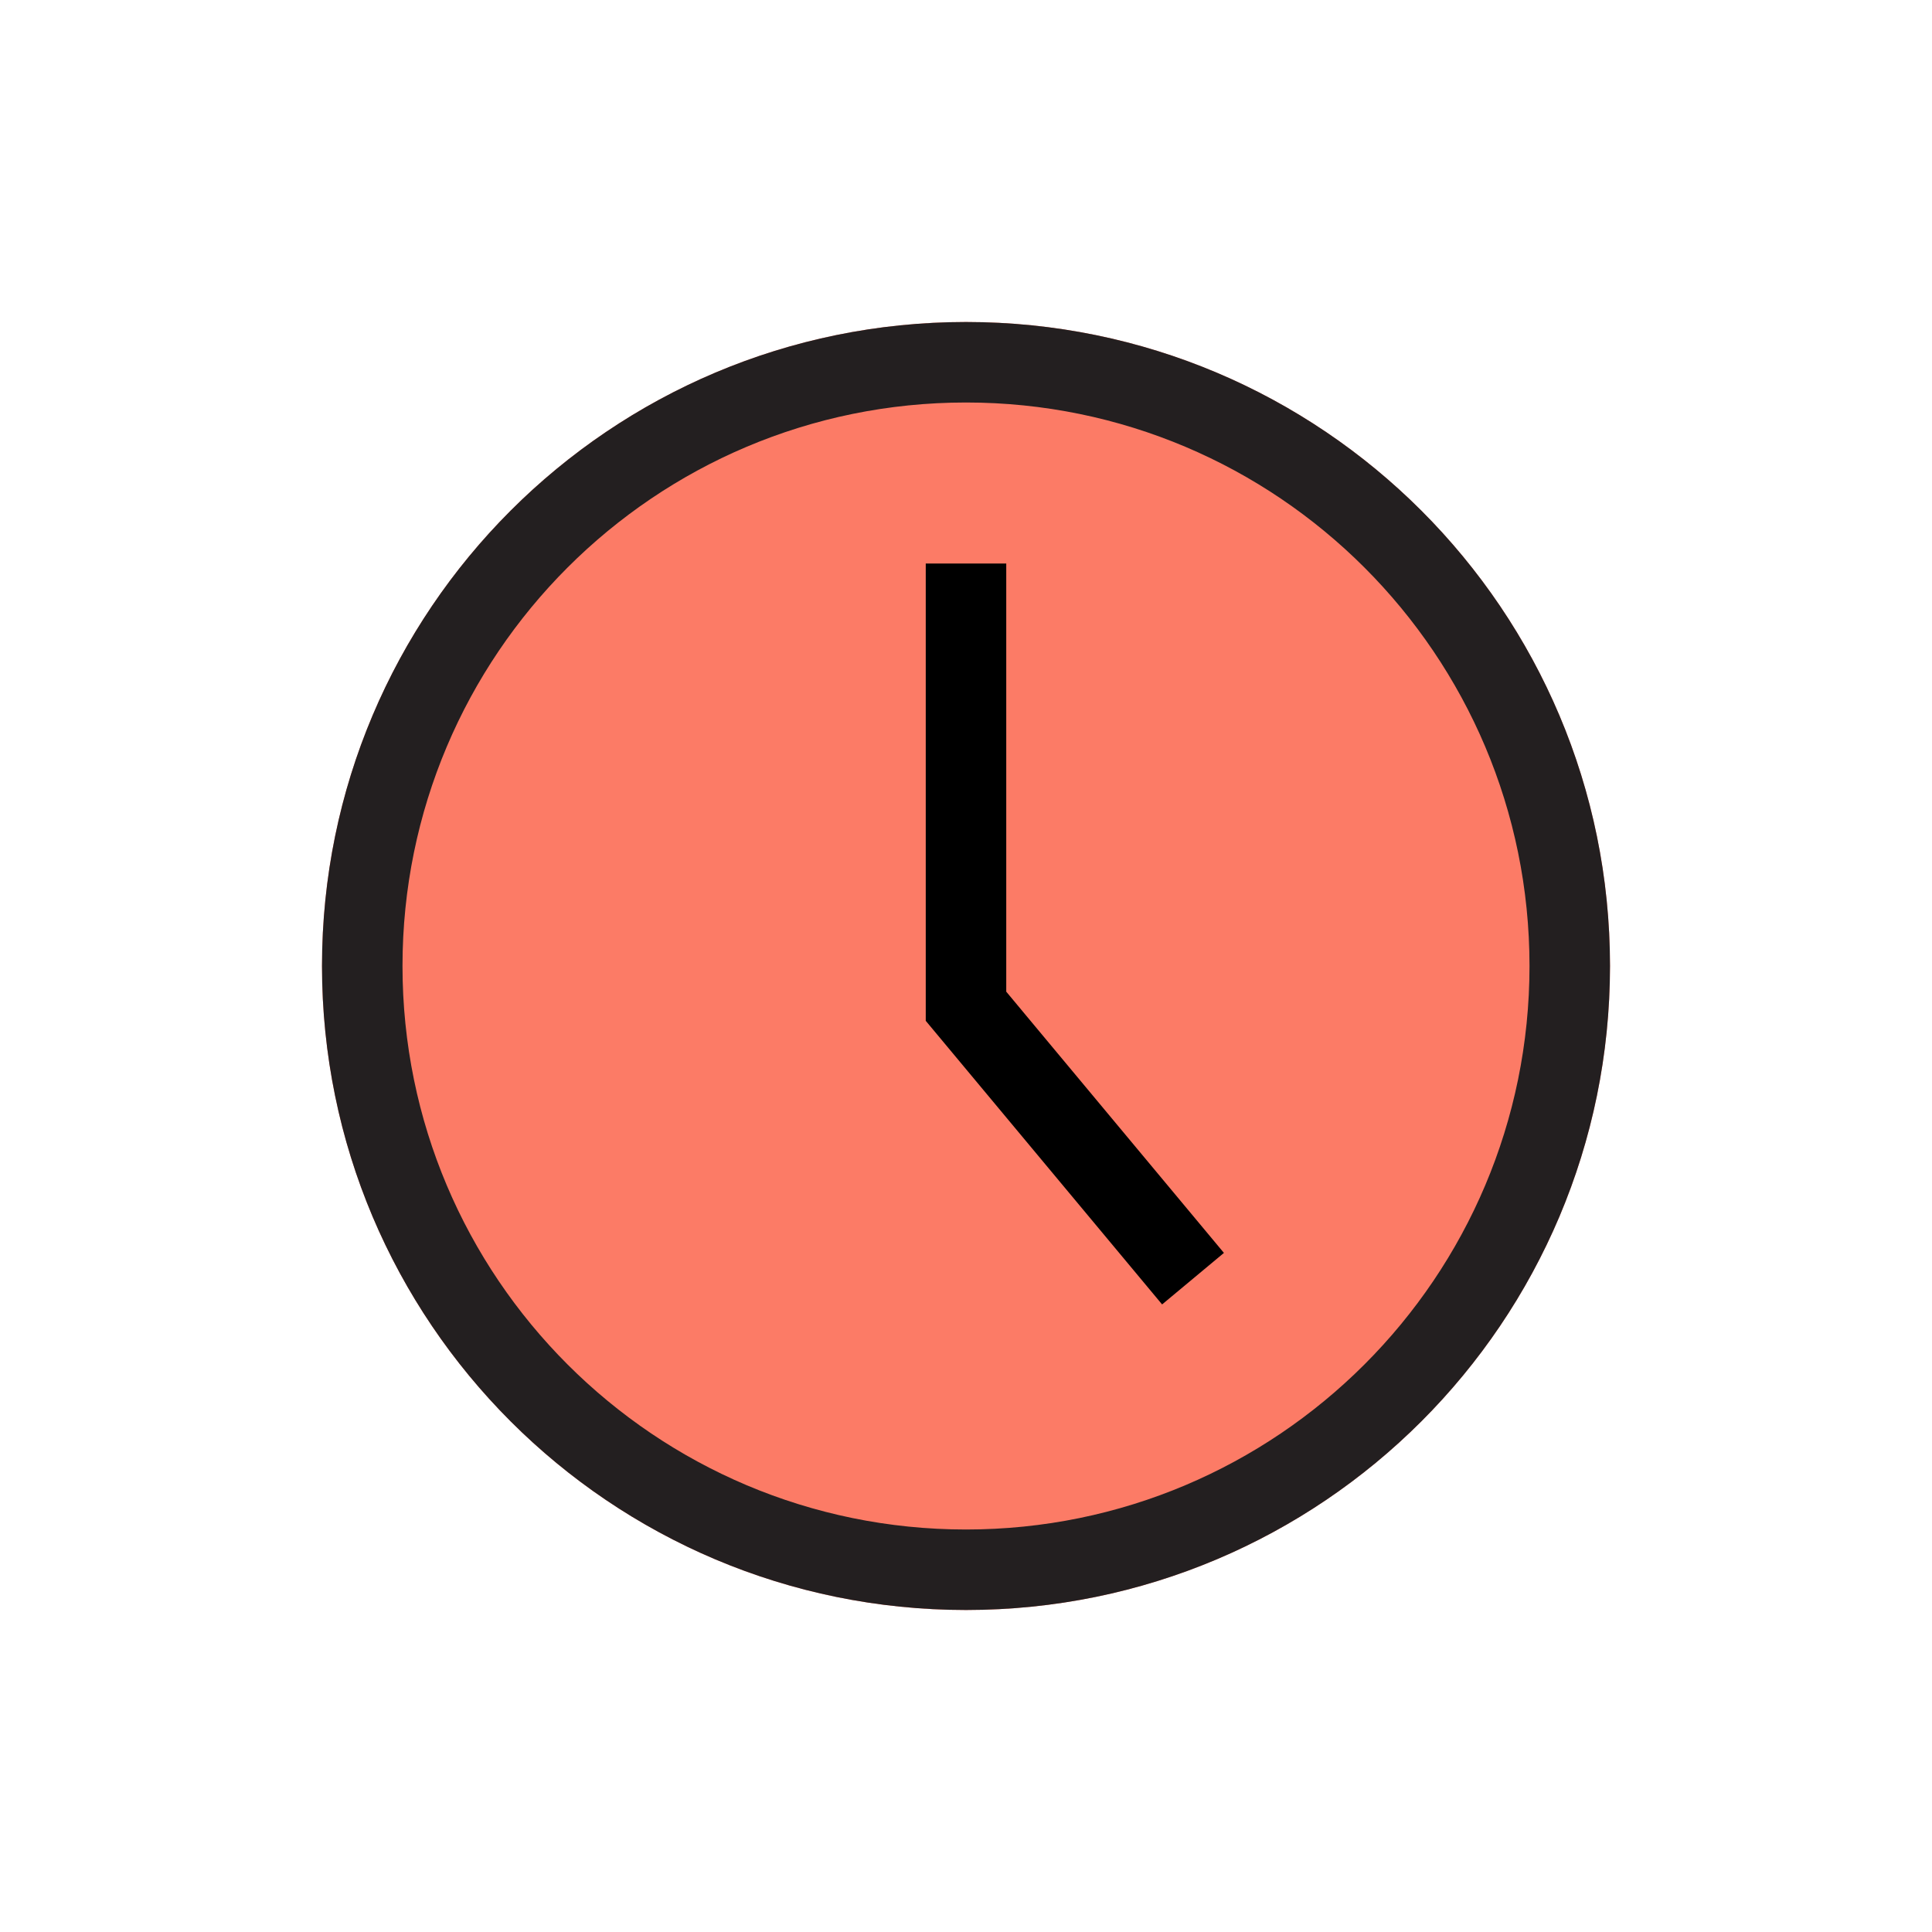
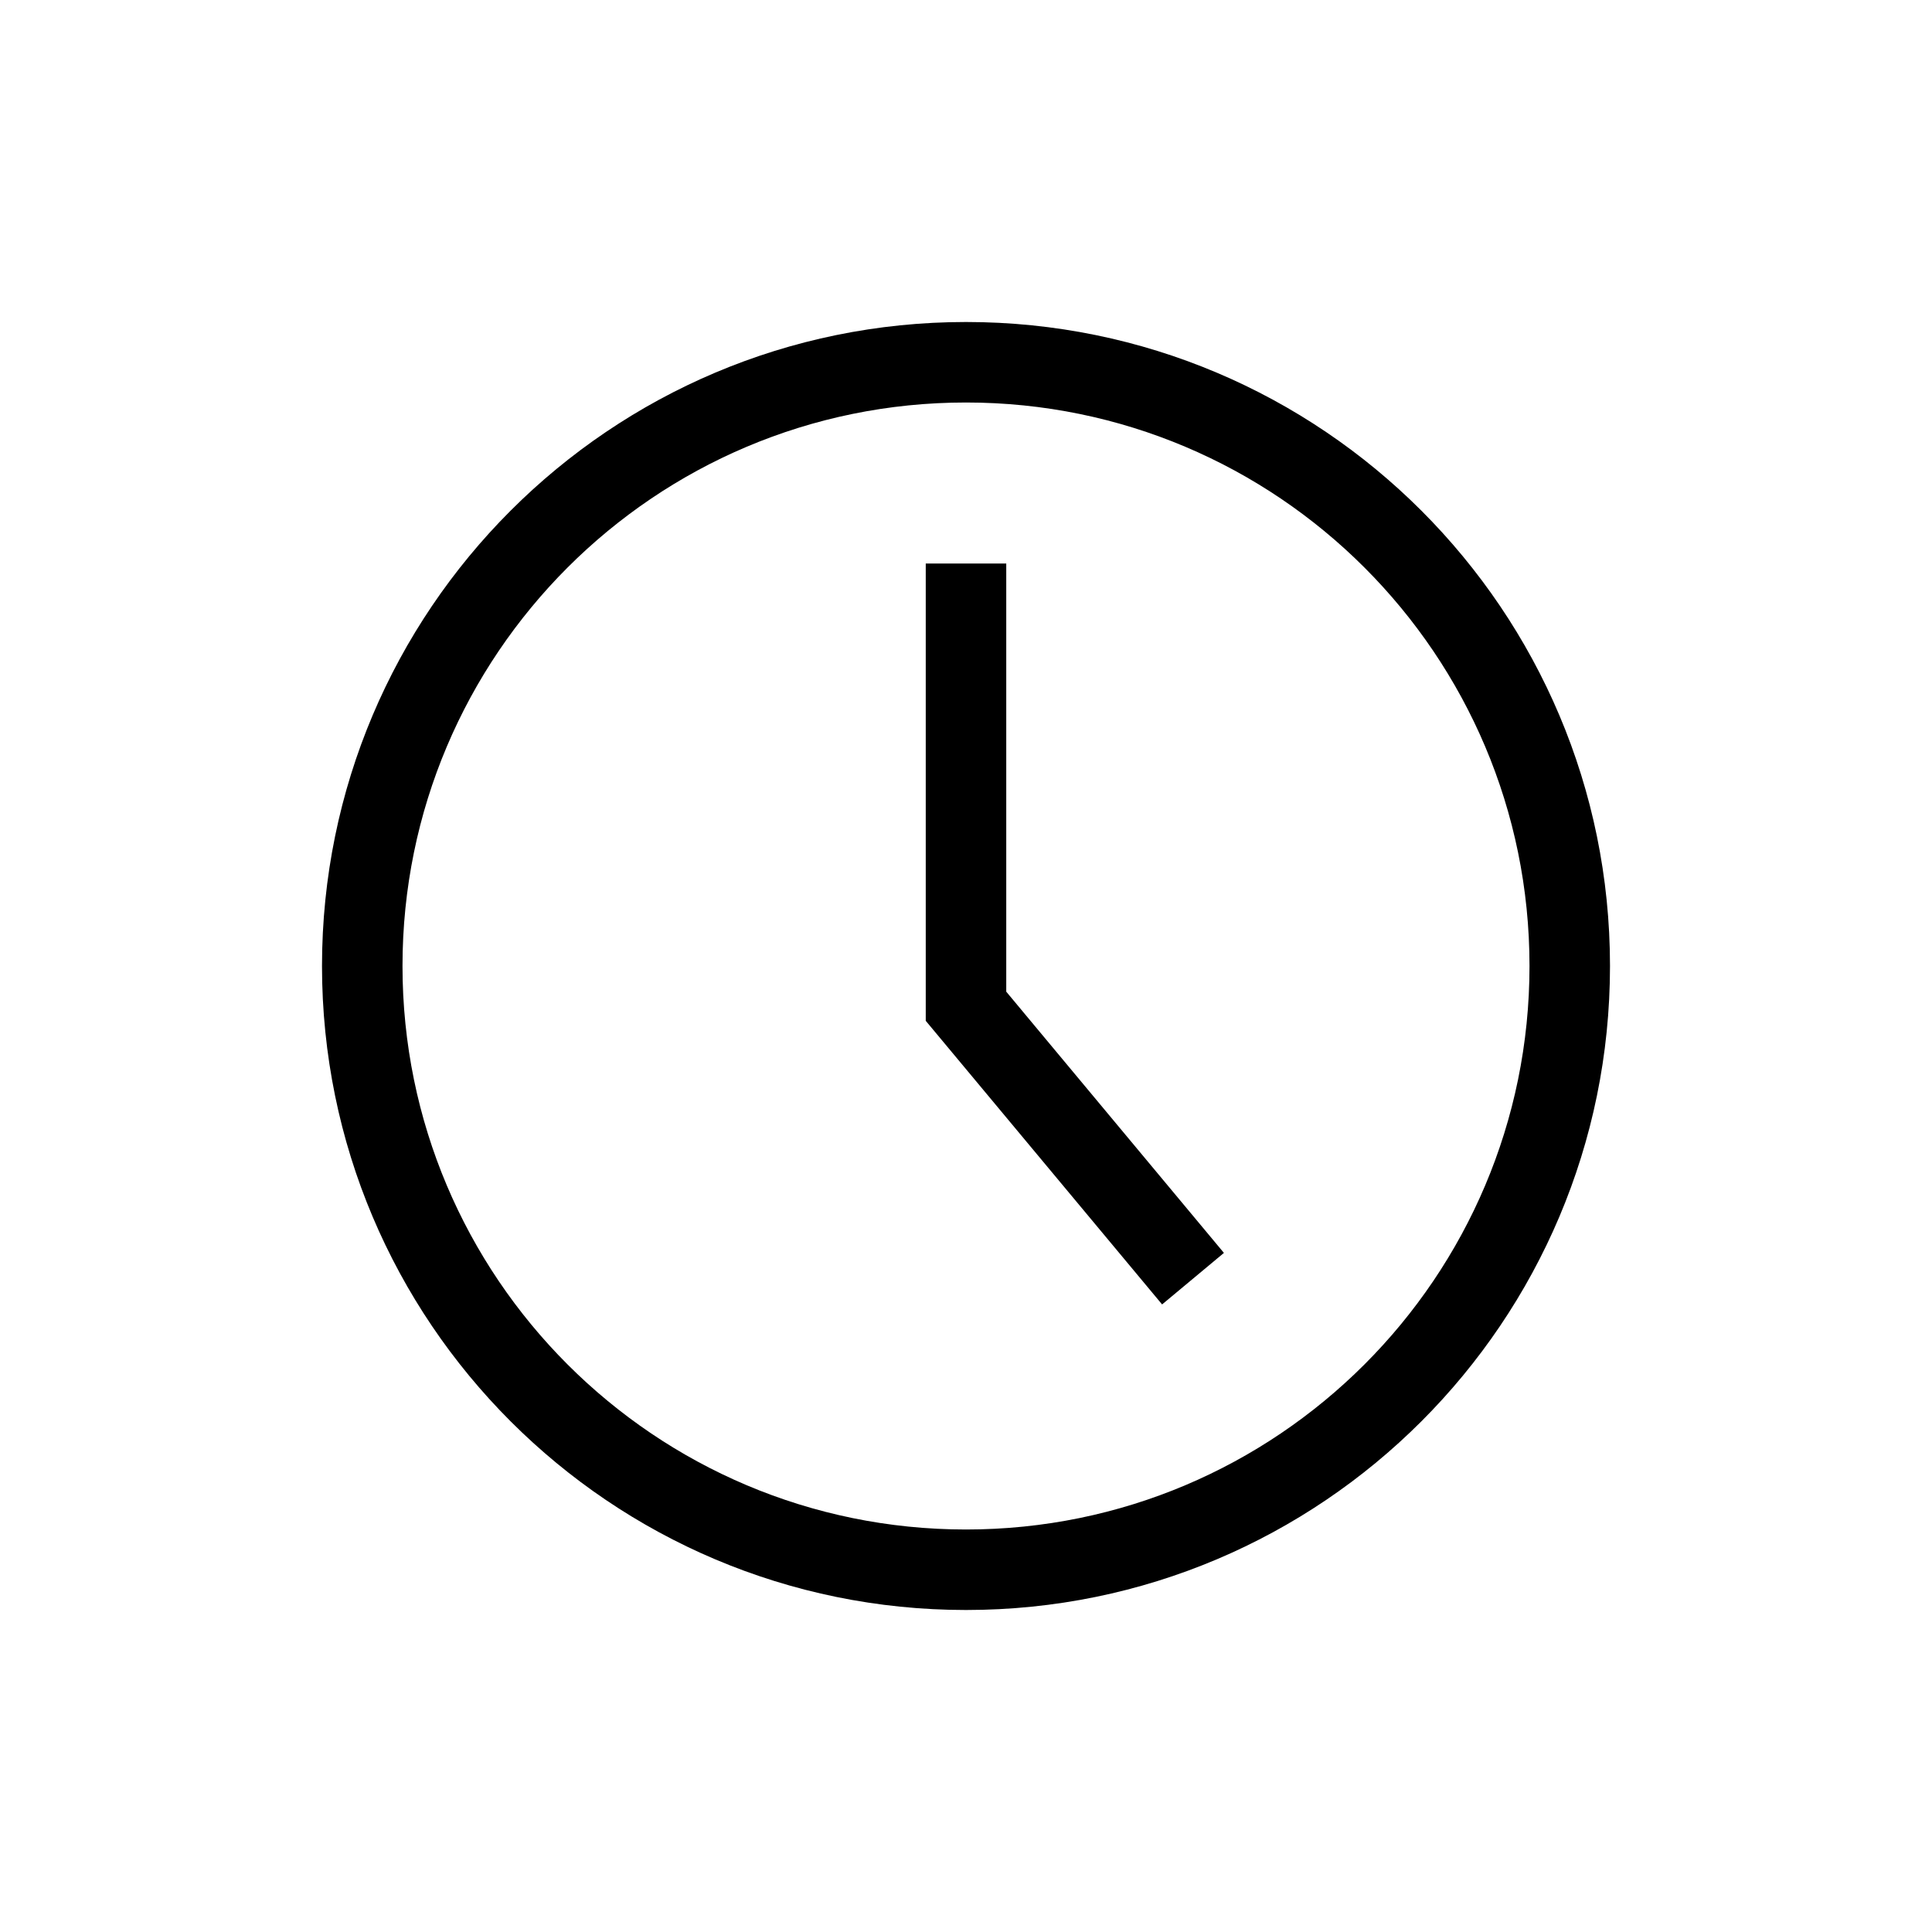
<svg xmlns="http://www.w3.org/2000/svg" width="24" height="24" viewBox="0 0 24 24" fill="none">
-   <path d="M20 12C20 16.418 16.418 20 12 20C7.582 20 4 16.418 4 12C4 7.582 7.582 4 12 4C16.418 4 20 7.582 20 12Z" fill="#FC7B66" />
-   <path fill-rule="evenodd" clip-rule="evenodd" d="M12 19C15.866 19 19 15.866 19 12C19 8.134 15.866 5 12 5C8.134 5 5 8.134 5 12C5 15.866 8.134 19 12 19ZM12 20C16.418 20 20 16.418 20 12C20 7.582 16.418 4 12 4C7.582 4 4 7.582 4 12C4 16.418 7.582 20 12 20Z" fill="#231F20" />
-   <path fill-rule="evenodd" clip-rule="evenodd" d="M12.5 7V12.319L15.204 15.564L14.436 16.204L11.5 12.681V7H12.5Z" fill="black" />
+   <path fill-rule="evenodd" clip-rule="evenodd" d="M19 12C19 15.866 15.866 19 12 19C8.134 19 5 15.866 5 12C5 8.134 8.134 5 12 5C15.866 5 19 8.134 19 12ZM20 12C20 16.418 16.418 20 12 20C7.582 20 4 16.418 4 12C4 7.582 7.582 4 12 4C16.418 4 20 7.582 20 12ZM12.5 12.319V7H11.5V12.681L14.436 16.204L15.204 15.564L12.5 12.319Z" fill="black" />
</svg>
